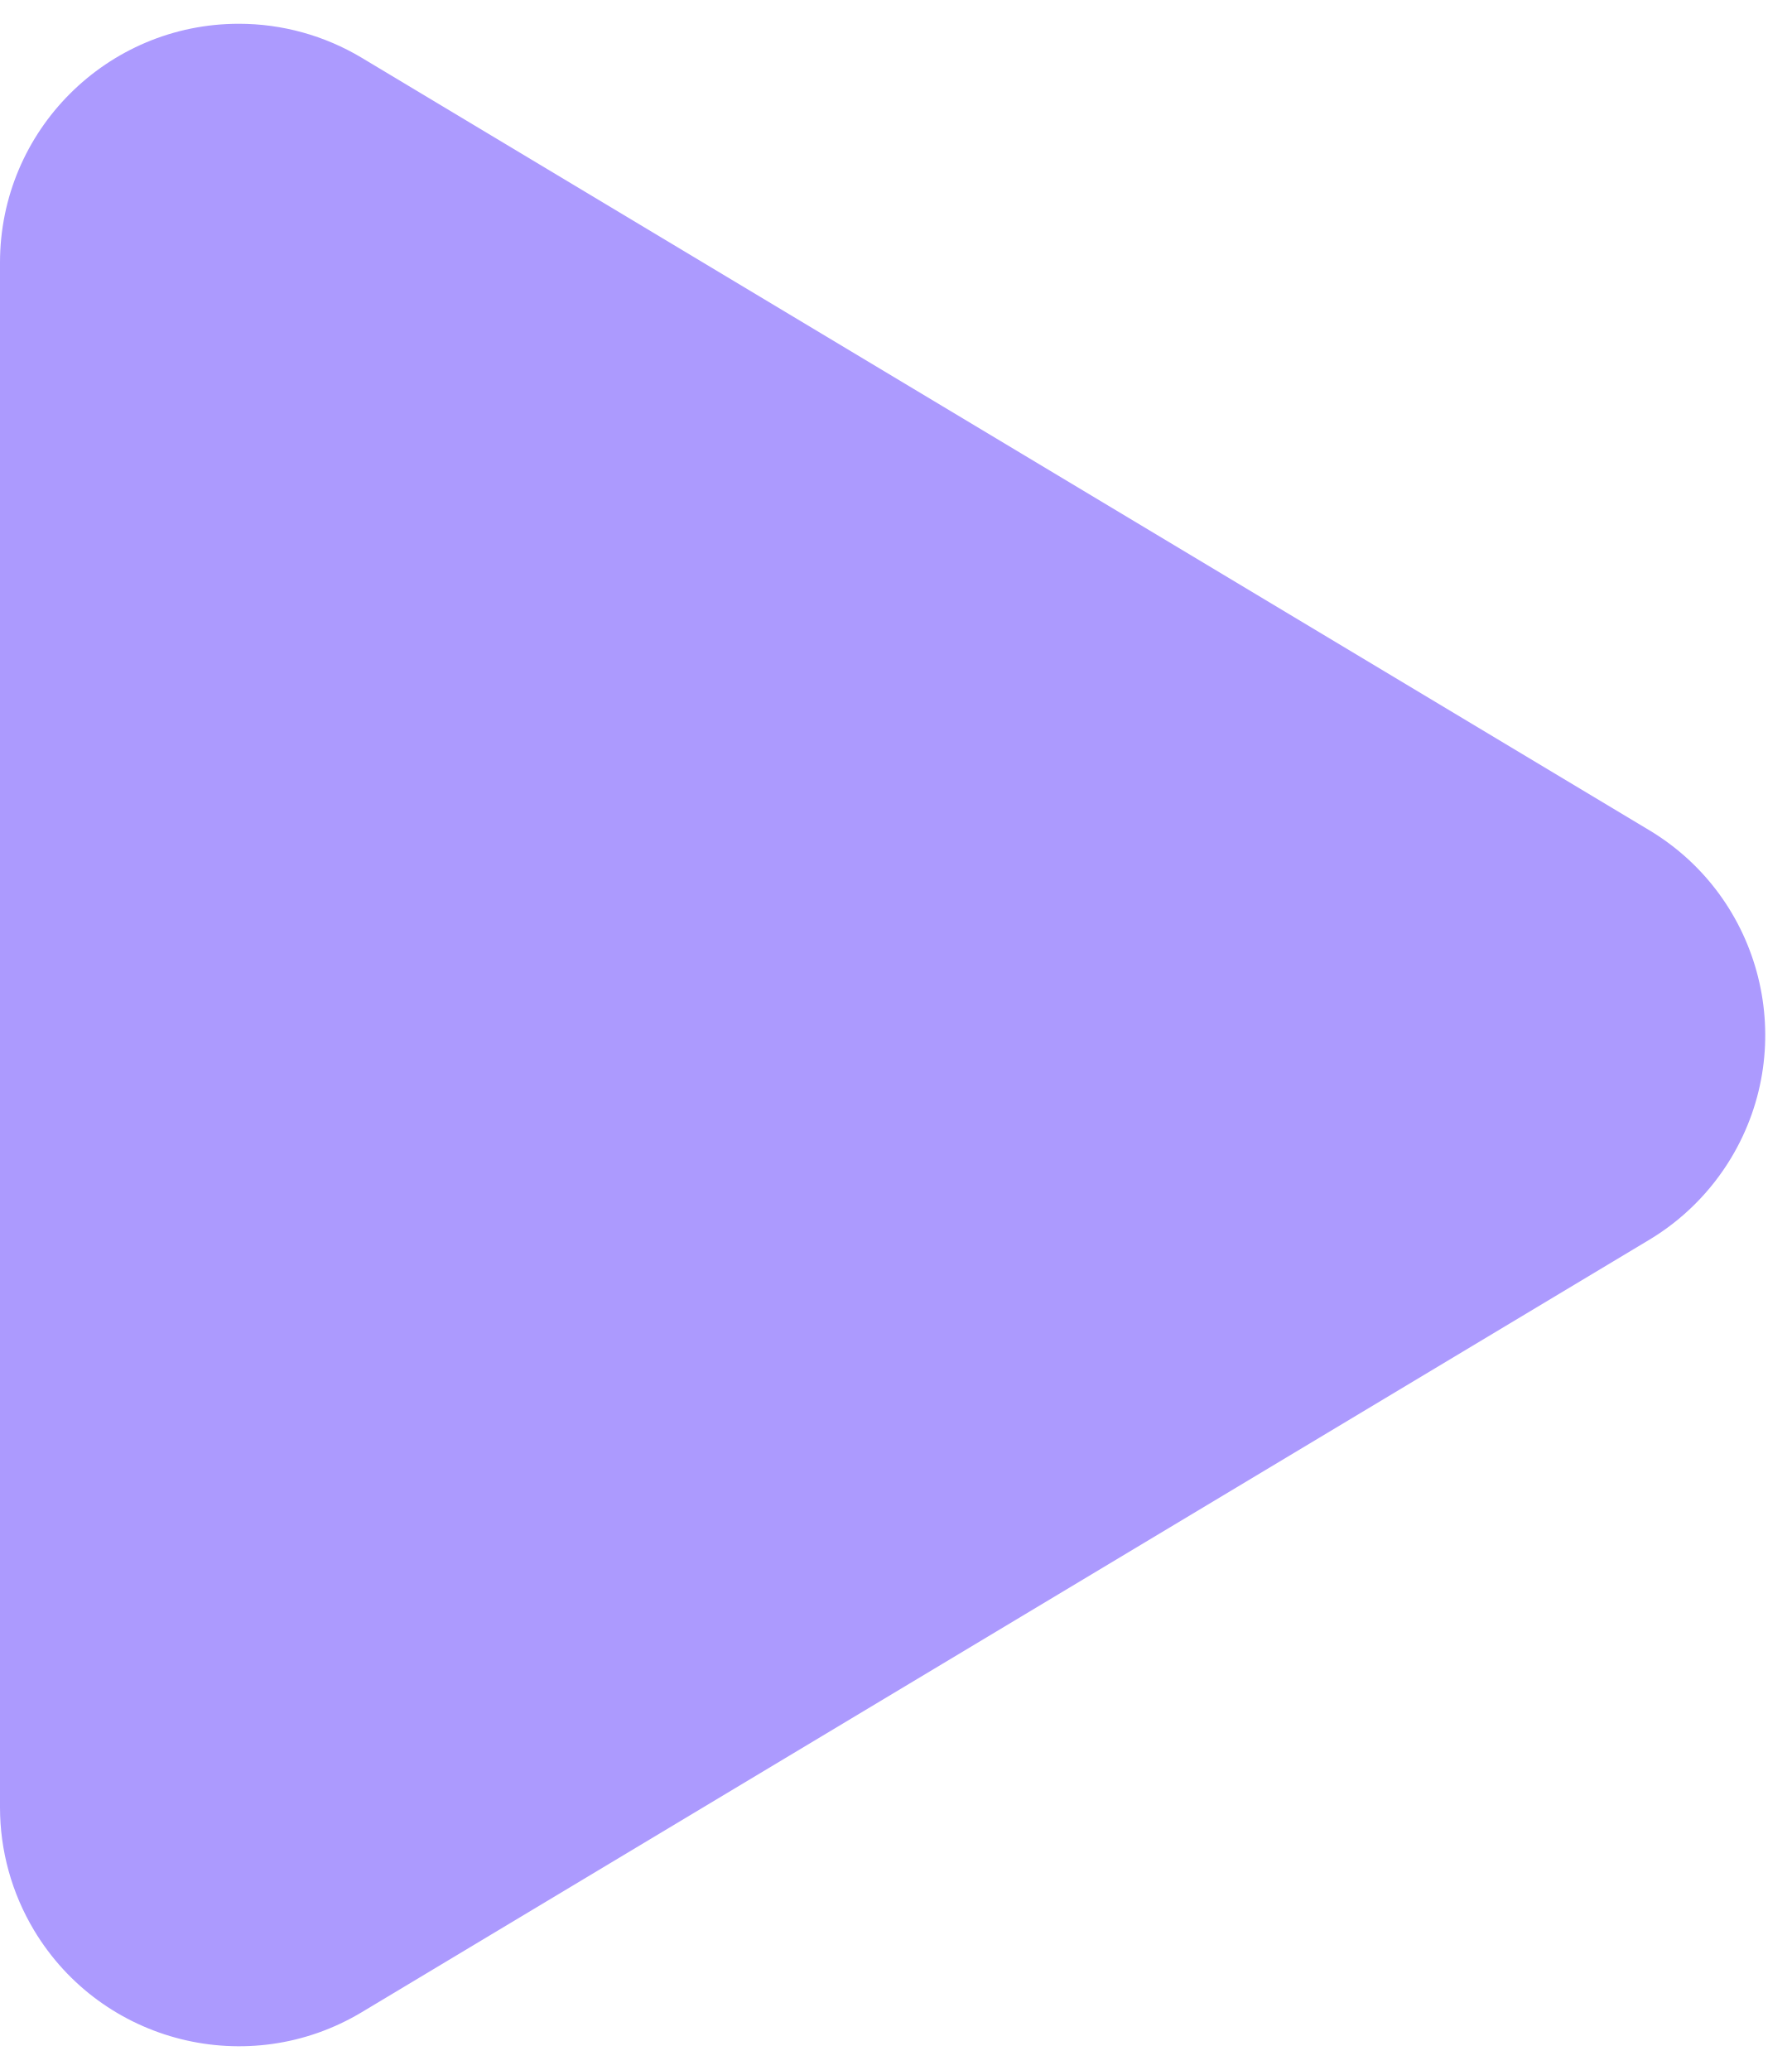
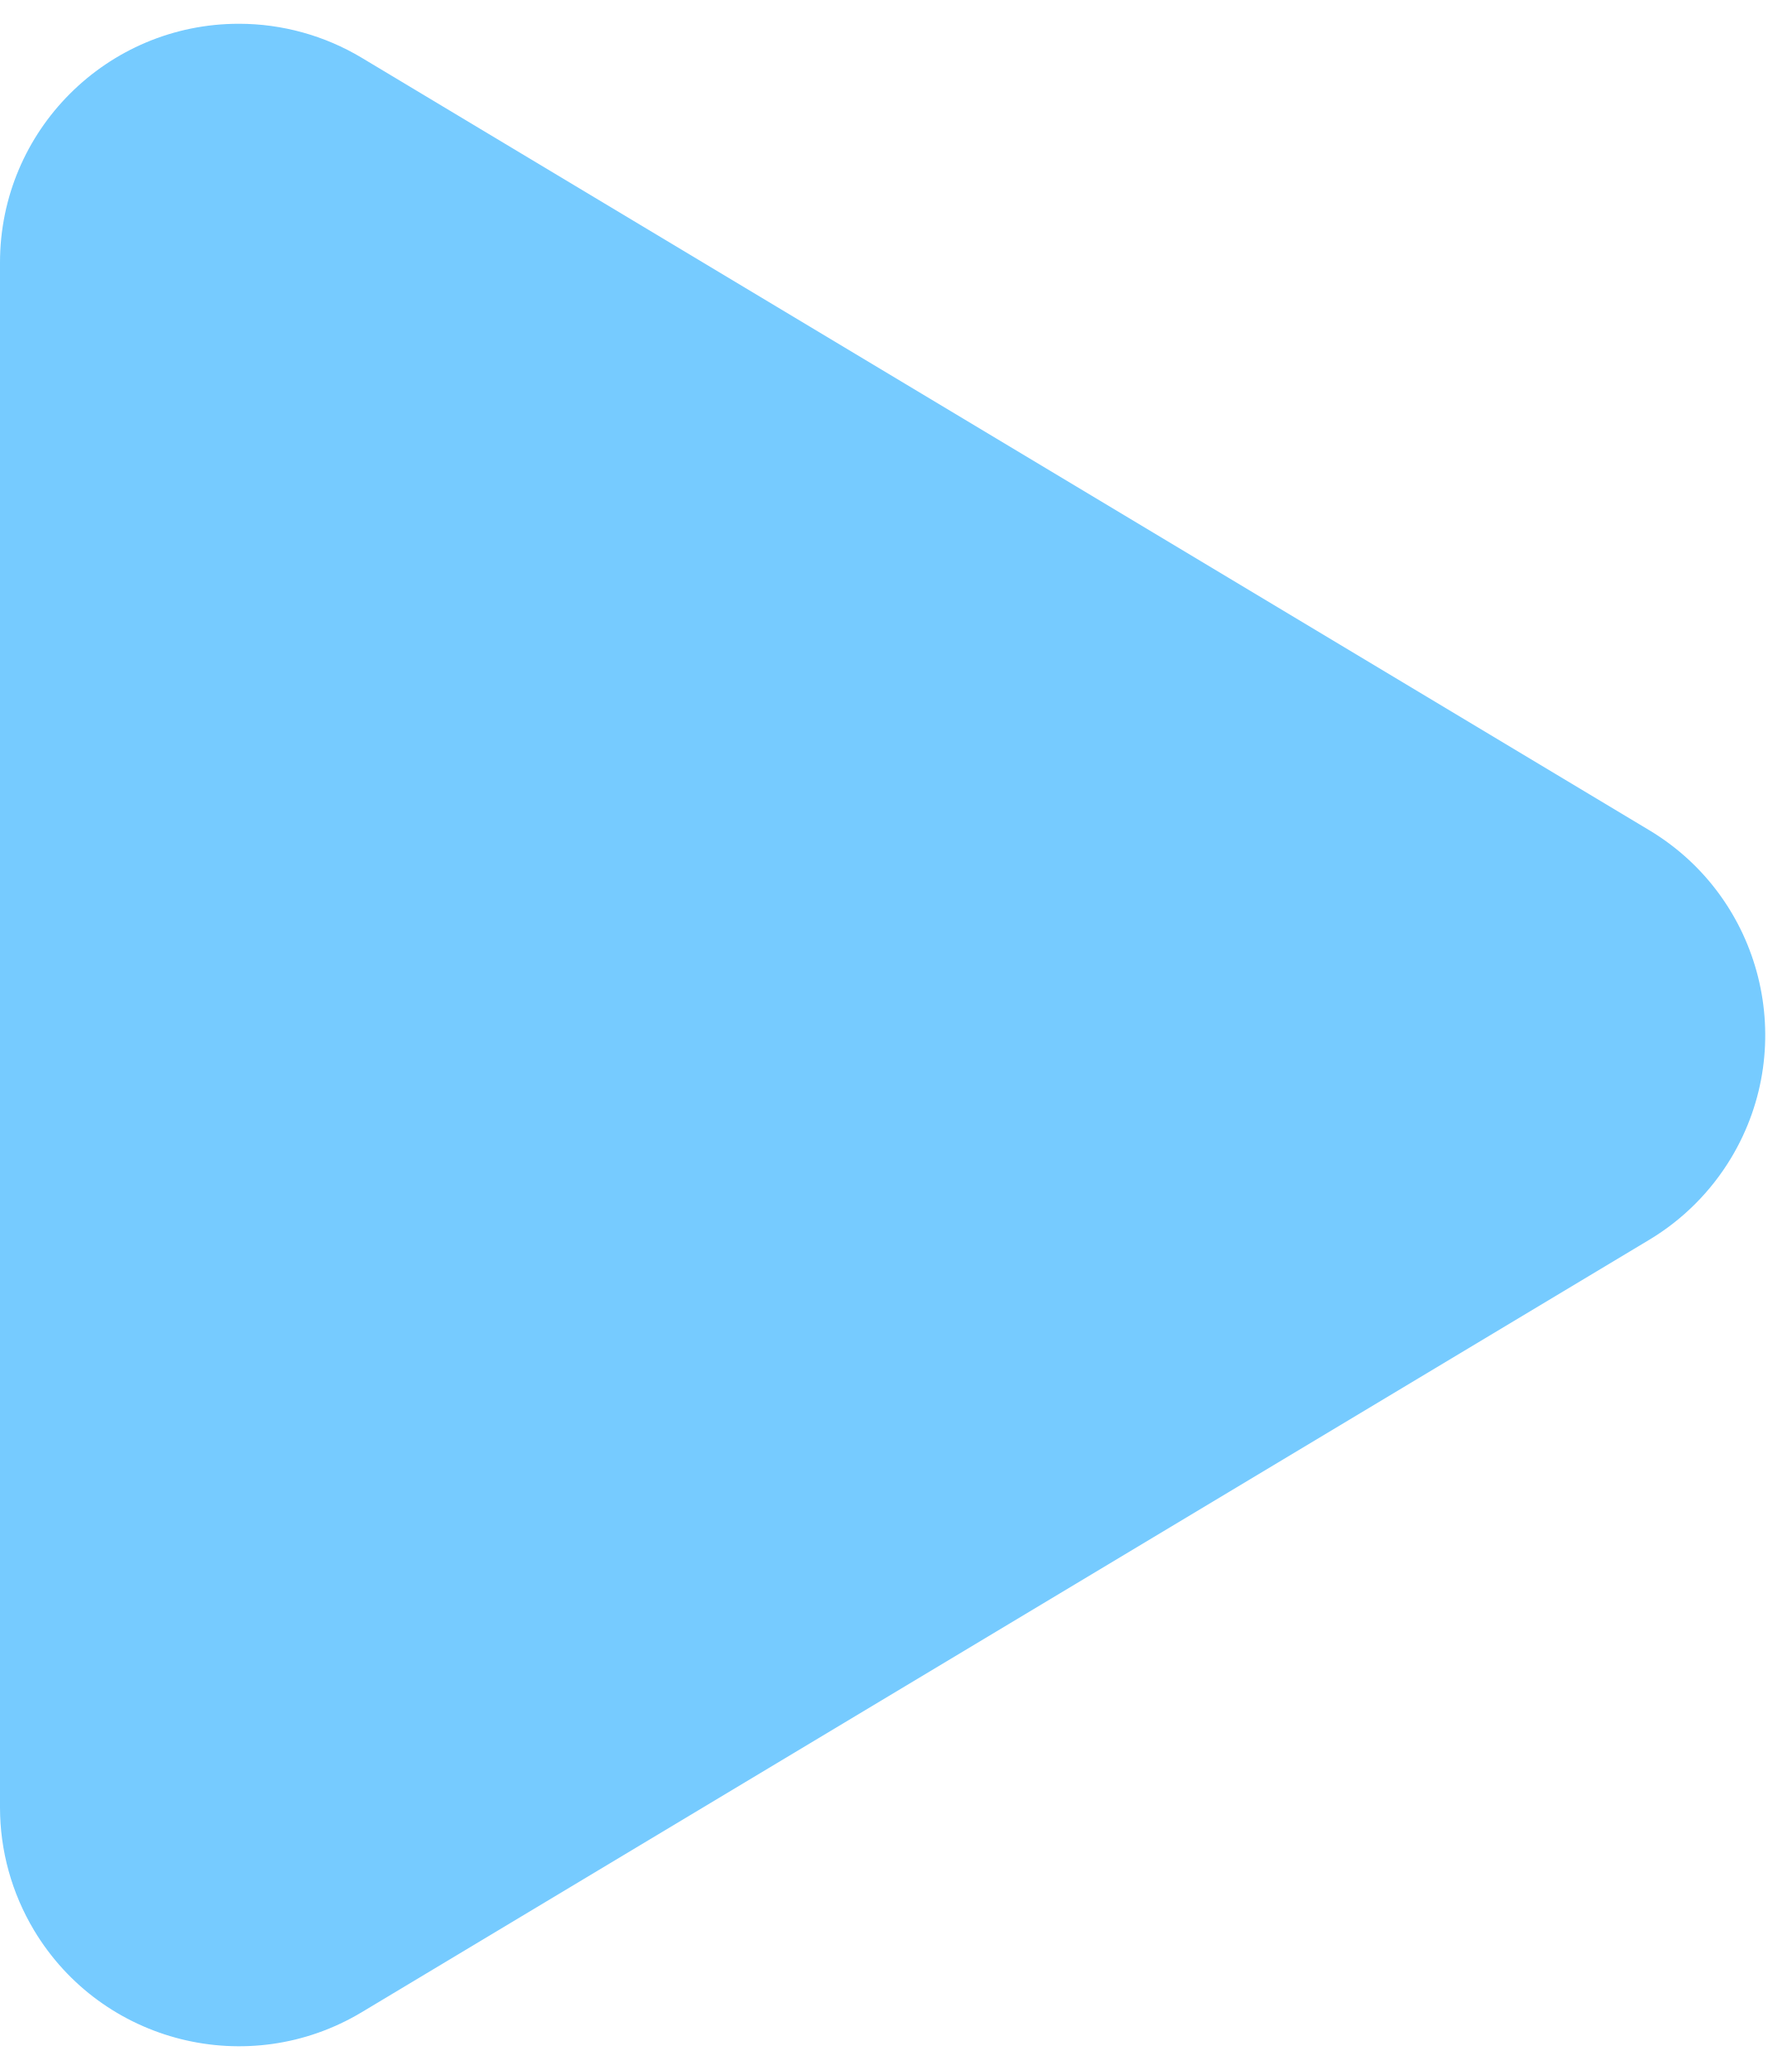
<svg xmlns="http://www.w3.org/2000/svg" width="45px" height="52px" viewBox="0 0 45 52" version="1.1">
  <g id="6.10（第二批）" stroke="none" stroke-width="1" fill="none" fill-rule="evenodd">
-     <g id="keyboard" transform="translate(-393, -1360)" fill="#AC9AFE">
+     <g id="keyboard" transform="translate(-393, -1360)" fill="#76CBFF">
      <g id="转盘" transform="translate(201, 1263)">
        <path d="M222.145,106.575 L241.548,138.913 C243.253,141.755 242.331,145.44 239.49,147.145 C238.557,147.704 237.49,148 236.403,148 L197.597,148 C194.283,148 191.597,145.314 191.597,142 C191.597,140.913 191.893,139.846 192.452,138.913 L211.855,106.575 C213.56,103.733 217.245,102.812 220.087,104.517 C220.931,105.024 221.638,105.73 222.145,106.575 Z" id="Triangle备份" transform="translate(217, 123) rotate(-270) translate(-217, -123) " />
      </g>
    </g>
  </g>
</svg>
